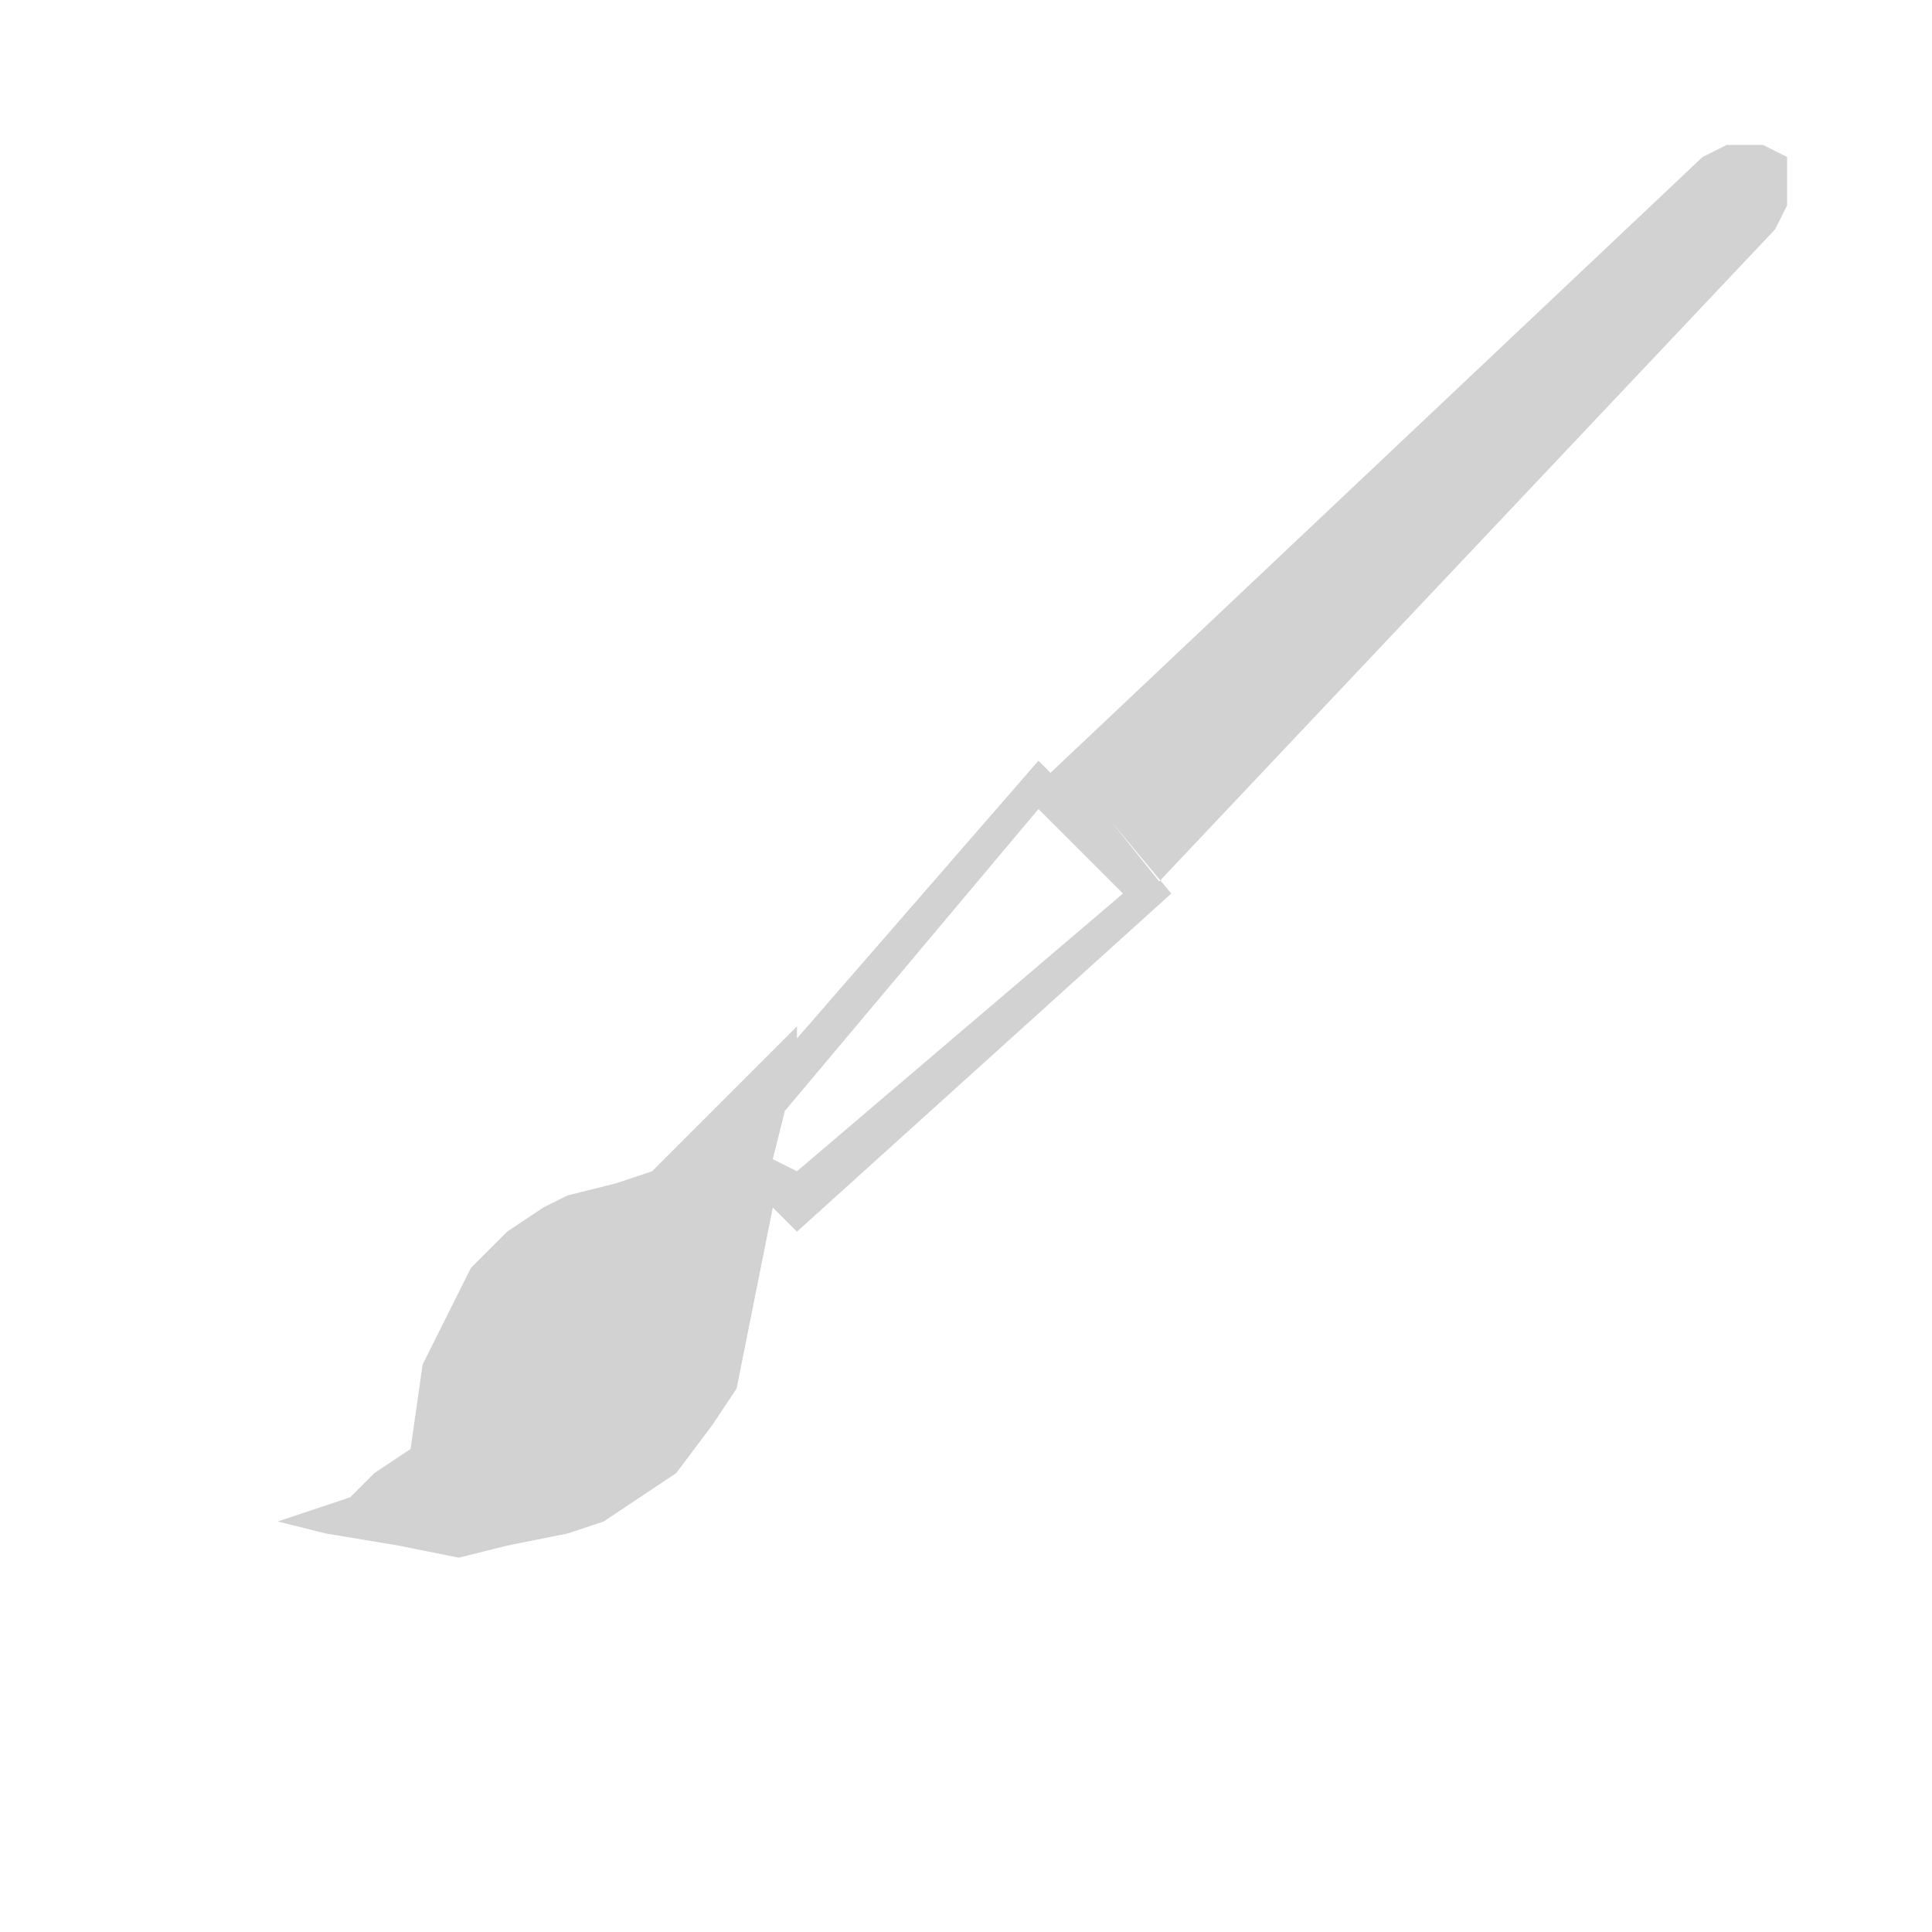
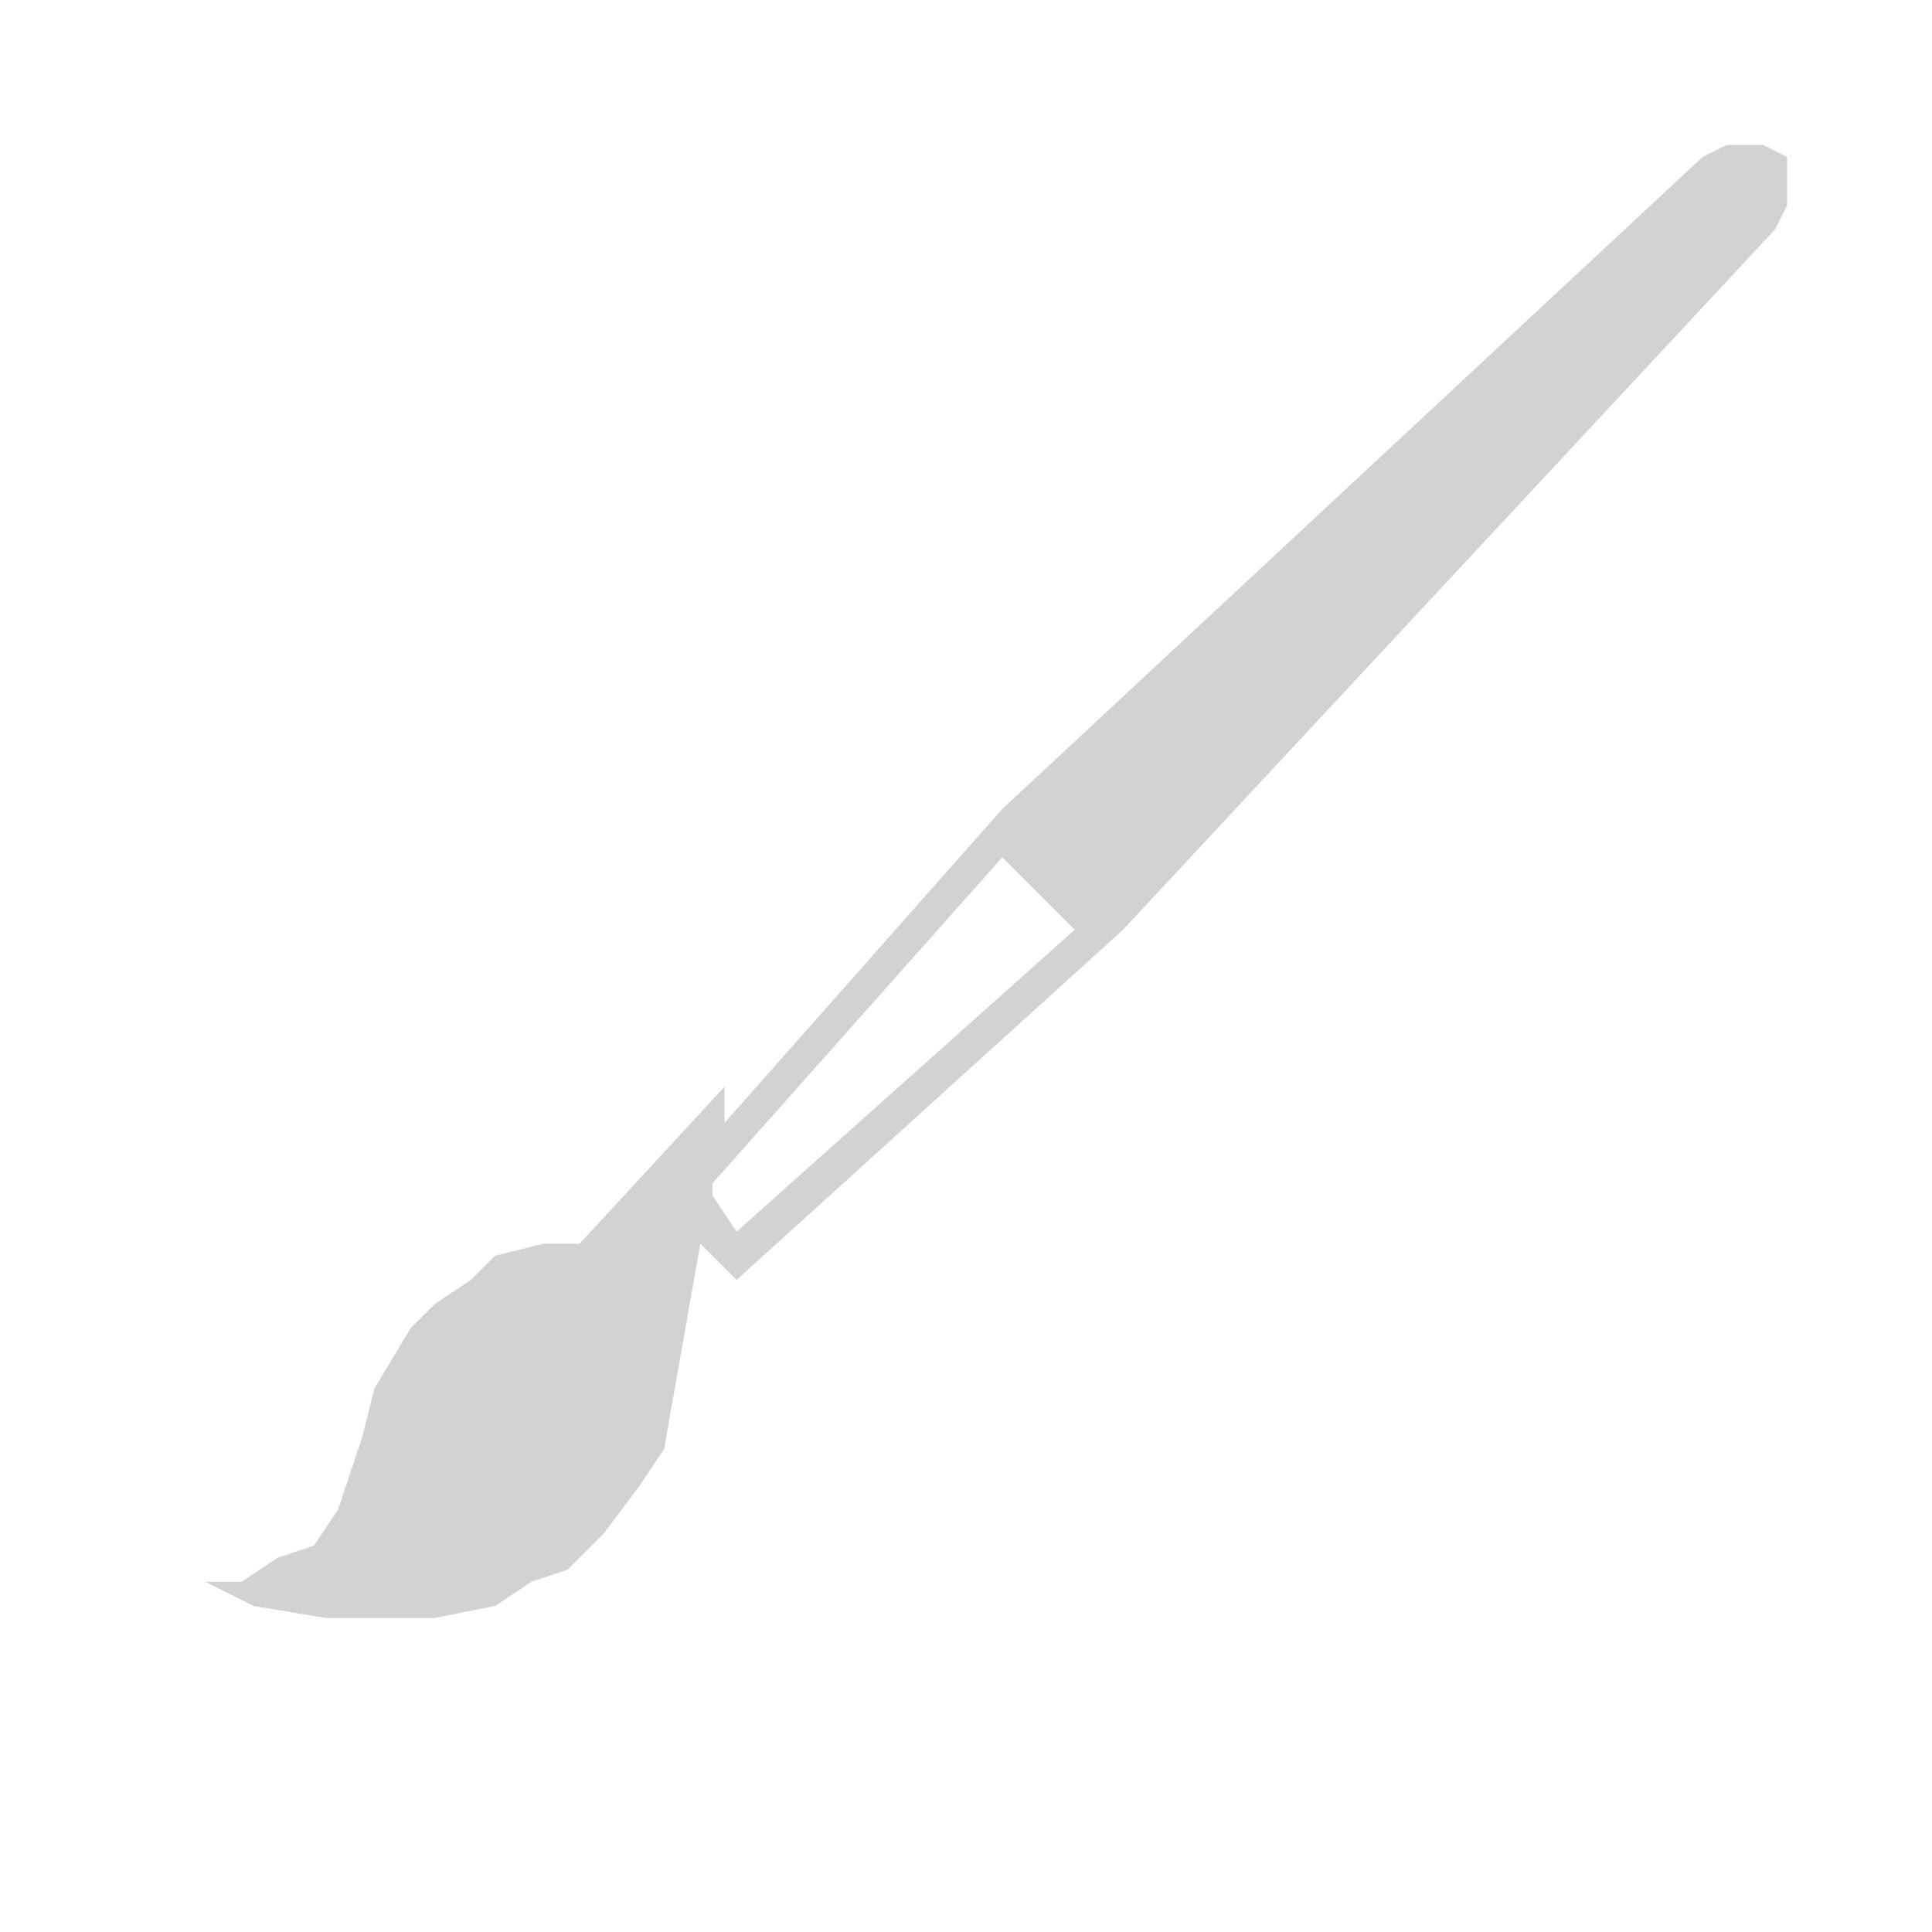
<svg xmlns="http://www.w3.org/2000/svg" width="16" height="16" viewBox="0 0 16 16">
-   <path fill="#d2d2d2" fill-rule="evenodd" d="M14.8 1.6 L14.8 1.3 L14.6 1.2 L14.3 1.2 L14.1 1.3 L8.7 6.4 L8.6 6.3 L6.6 8.6 L6.6 8.5 L5.4 9.7 L5.1 9.8 L4.7 9.9 L4.5 10.0 L4.2 10.2 L3.9 10.5 L3.7 10.9 L3.5 11.3 L3.4 12.0 L3.1 12.2 L2.9 12.4 L2.6 12.5 L2.3 12.6 L2.7 12.7 L3.3 12.8 L3.8 12.9 L4.2 12.8 L4.7 12.7 L5.0 12.6 L5.3 12.4 L5.6 12.2 L5.9 11.8 L6.1 11.5 L6.4 10.0 L6.6 10.2 L9.7 7.4 L9.2 6.8 L9.6 7.3 L14.7 1.9 L14.8 1.7Z M6.4 9.6 L6.5 9.2 L8.6 6.7 L9.3 7.4 L6.6 9.7Z" />
+   <path fill="#d2d2d2" fill-rule="evenodd" d="M14.8 1.6 L14.8 1.3 L14.6 1.2 L14.3 1.2 L14.1 1.3 L8.3 6.7 L8.8 7.2 L8.3 6.7 L6.0 9.3 L6.0 9.0 L4.8 10.3 L4.5 10.3 L4.1 10.4 L3.9 10.6 L3.6 10.8 L3.4 11.0 L3.1 11.5 L3.0 11.9 L2.8 12.5 L2.6 12.8 L2.3 12.9 L2.0 13.1 L1.7 13.1 L2.1 13.3 L2.7 13.4 L3.3 13.4 L3.6 13.4 L4.1 13.3 L4.4 13.1 L4.7 13.0 L5.0 12.7 L5.3 12.3 L5.5 12.0 L5.8 10.3 L6.1 10.6 L9.3 7.7 L14.7 1.9 L14.8 1.7Z M5.9 9.9 L5.9 9.8 L8.3 7.1 L8.9 7.7 L6.1 10.2Z" />
</svg>
